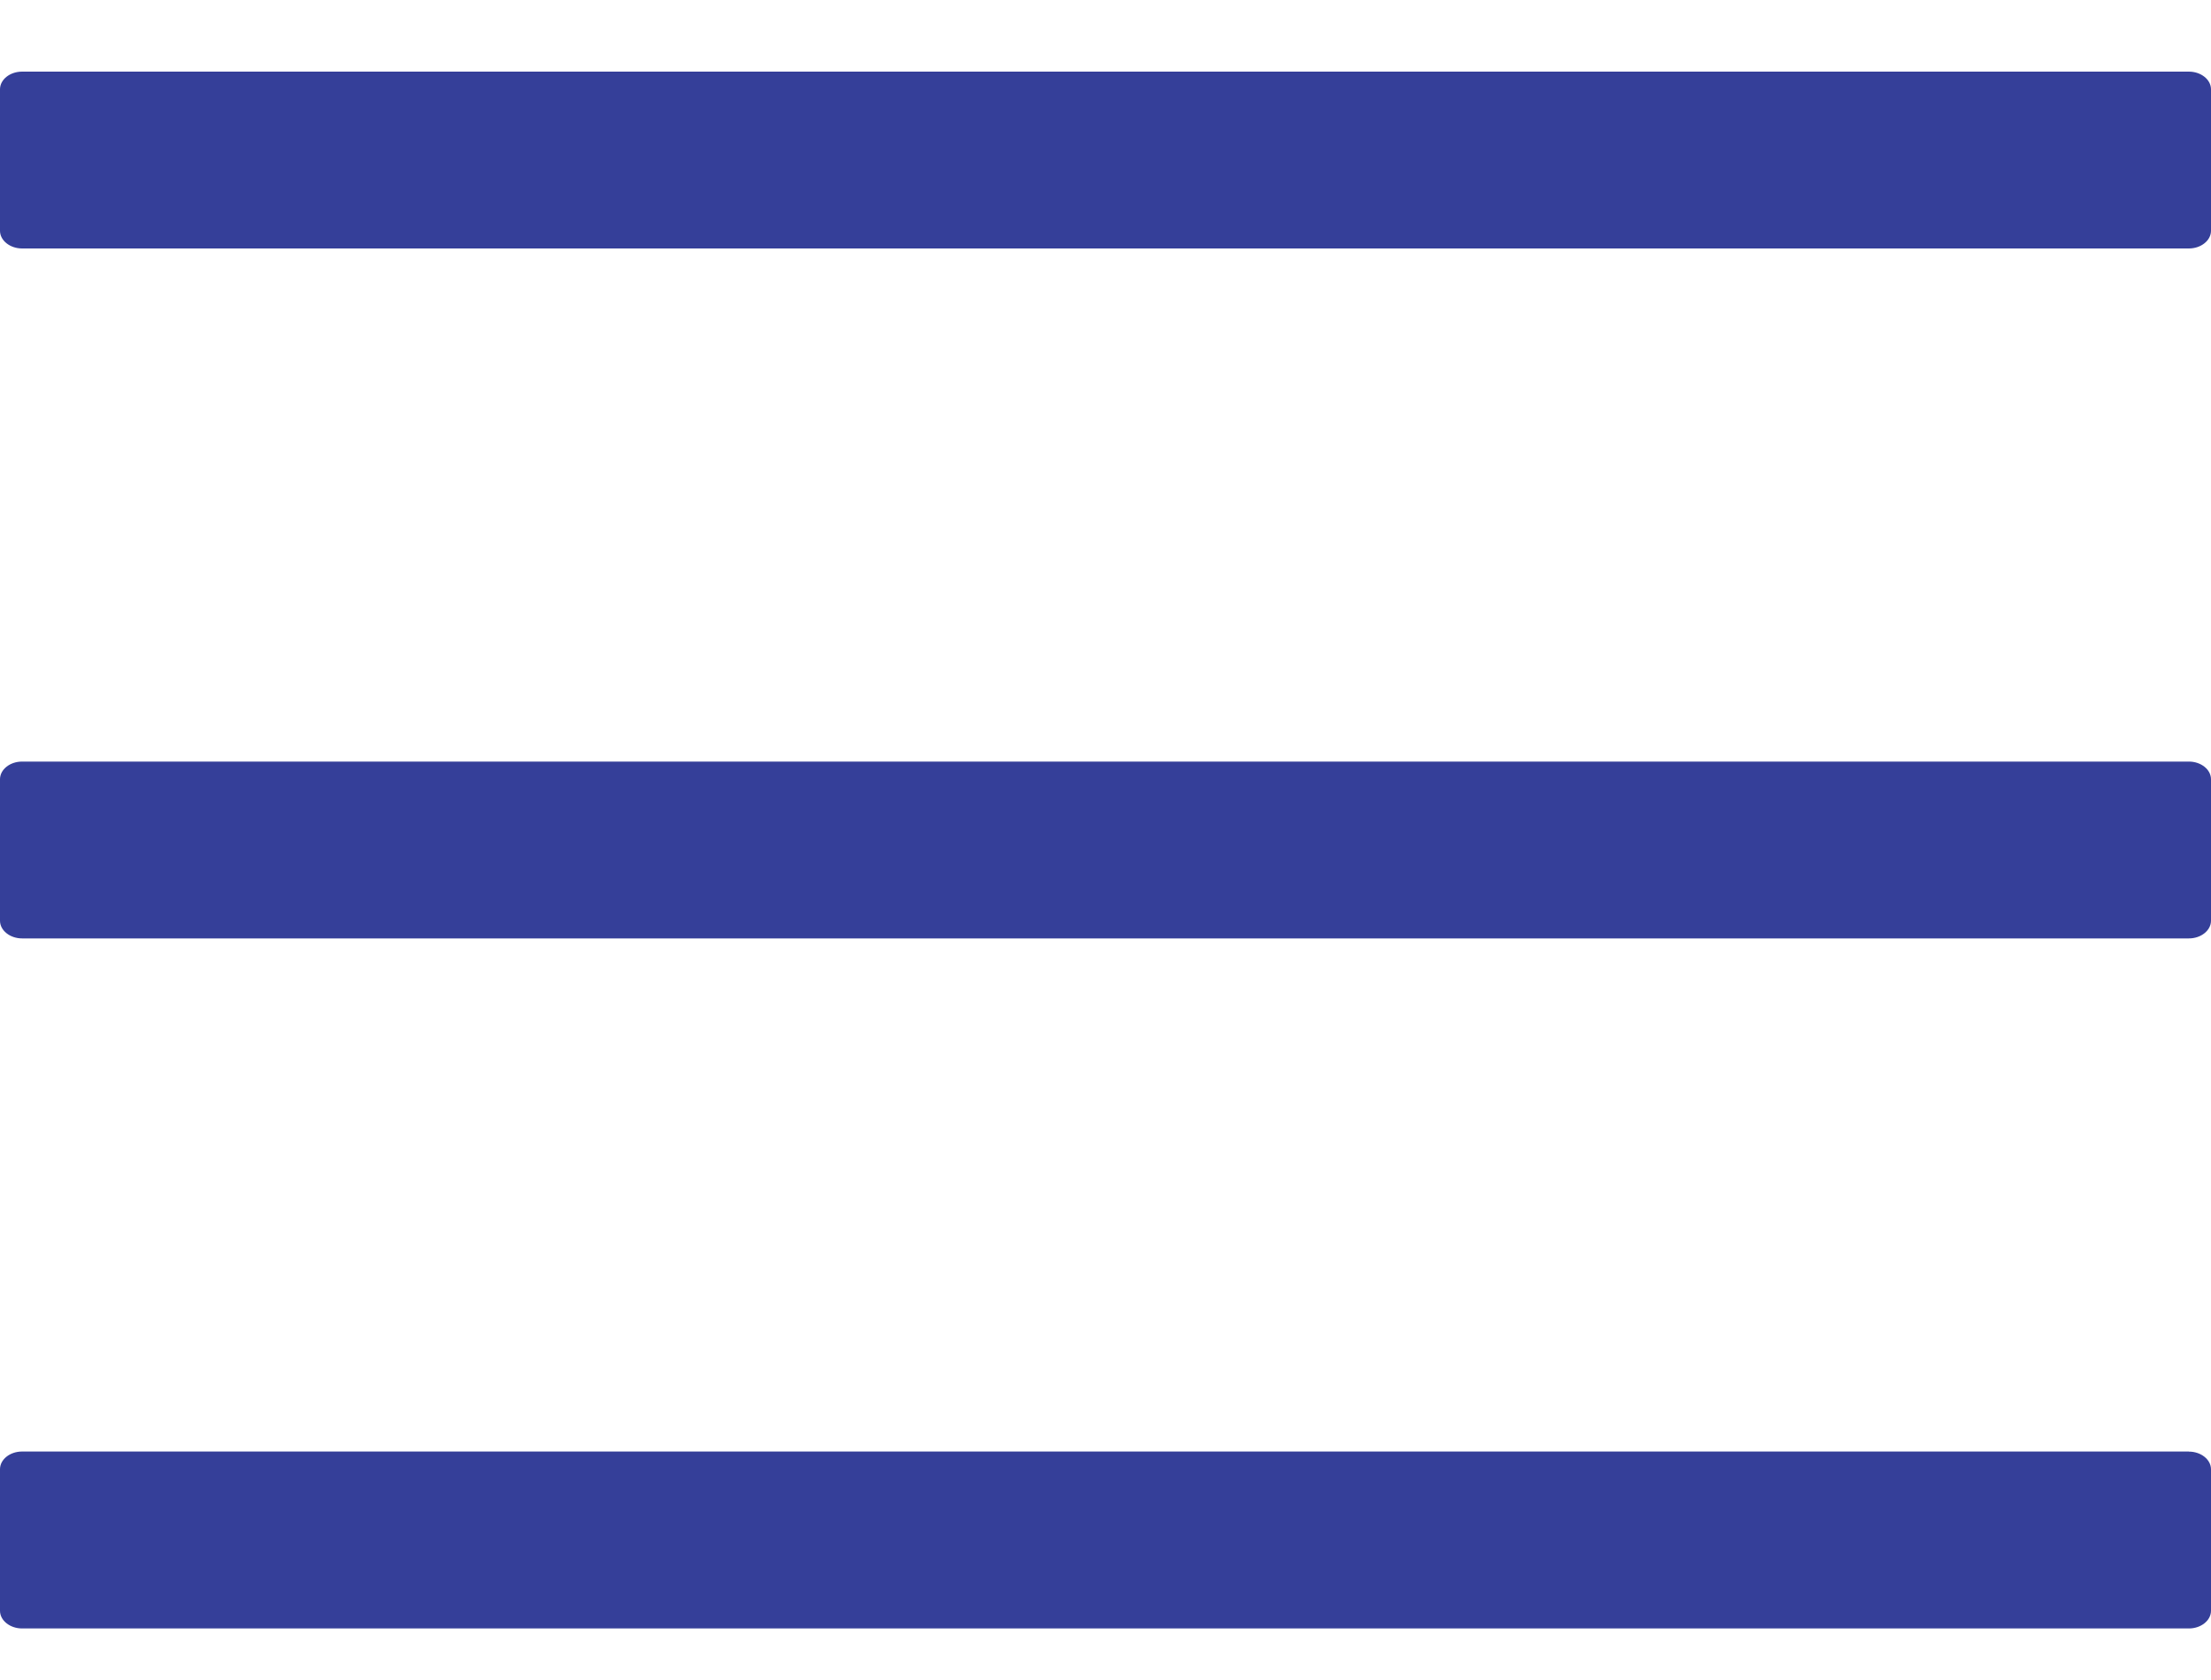
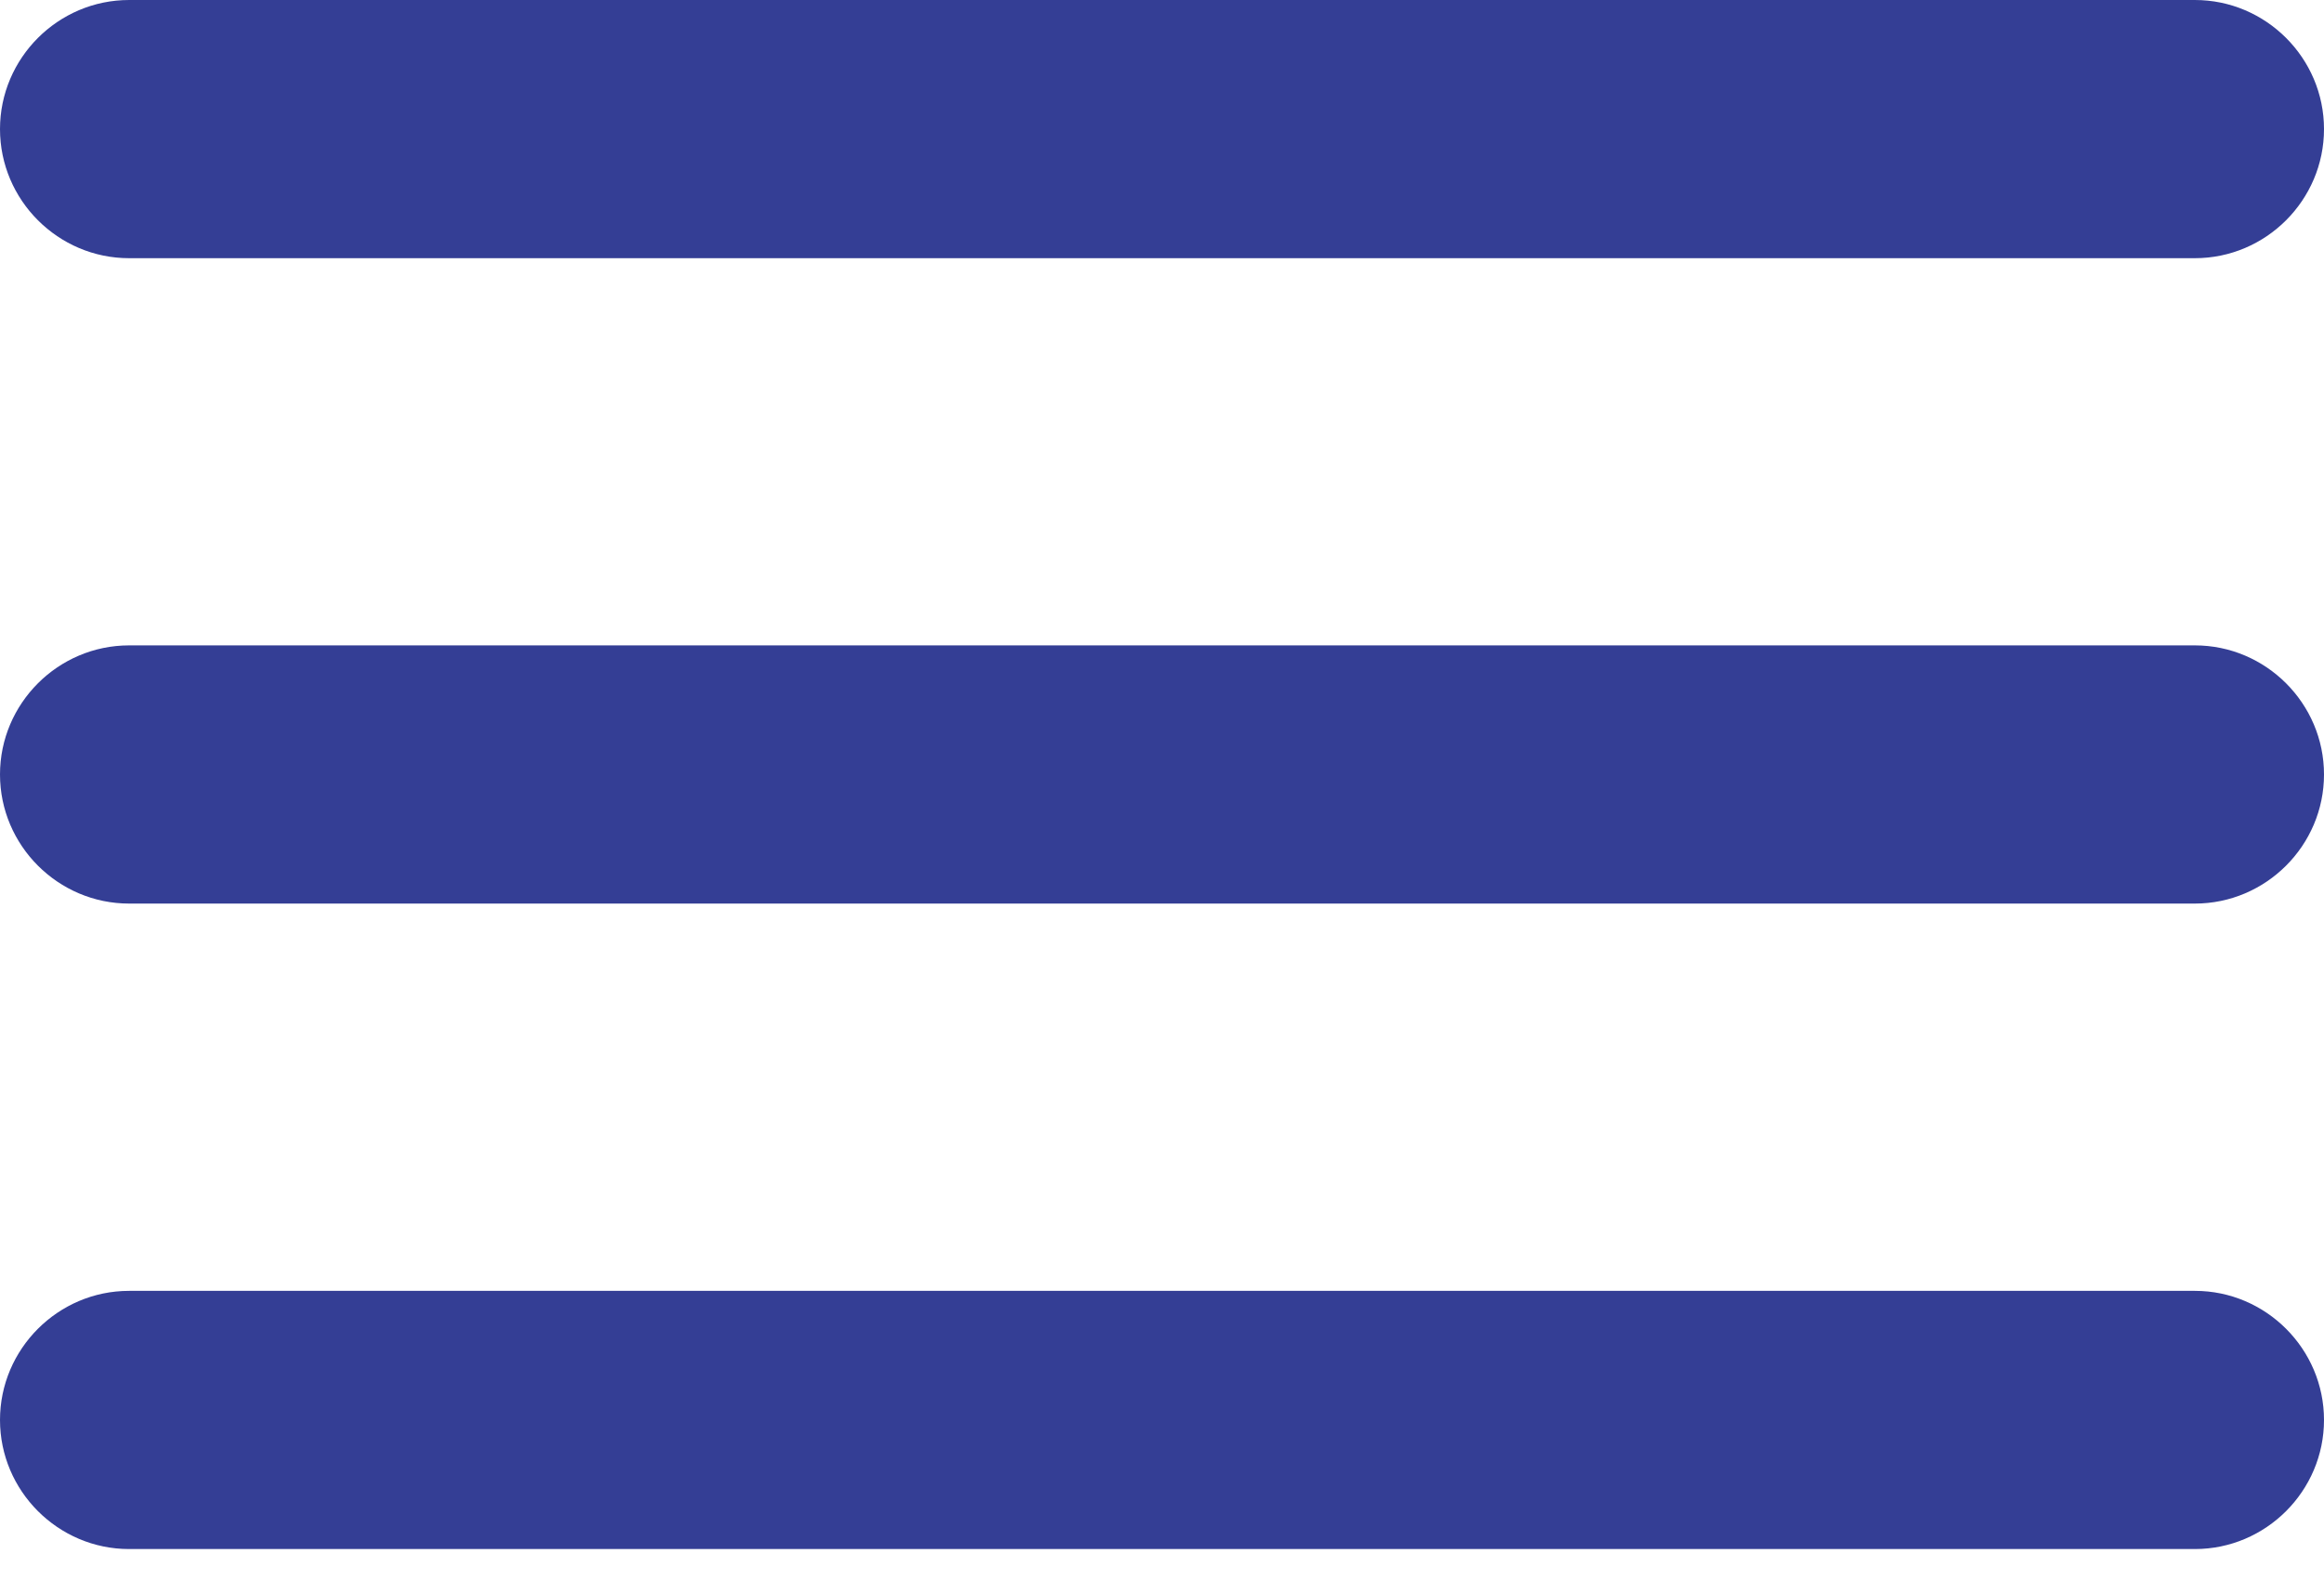
- <svg xmlns="http://www.w3.org/2000/svg" width="25" height="19" fill="none">
-   <path d="M24.75.81H.25C.112.81 0 .9 0 1.01v1.6c0 .11.113.2.25.2h24.5c.137 0 .25-.09.25-.2v-1.6c0-.11-.113-.2-.25-.2zm0 15.606H.25c-.138 0-.25.09-.25.2v1.601c0 .11.113.2.25.2h24.5c.137 0 .25-.09.25-.2v-1.6c0-.11-.113-.2-.25-.2zm0-7.803H.25c-.138 0-.25.09-.25.2v1.6c0 .11.113.2.25.2h24.5c.137 0 .25-.09.25-.2v-1.6c0-.11-.113-.2-.25-.2z" fill="#353F99" />
+ <svg xmlns="http://www.w3.org/2000/svg" width="25" height="17" viewBox="0 0 25 17" fill="none">
+   <path d="M1.389 16.667H23.611C24.375 16.667 25 16.042 25 15.278C25 14.514 24.375 13.889 23.611 13.889H1.389C0.625 13.889 0 14.514 0 15.278C0 16.042 0.625 16.667 1.389 16.667ZM1.389 9.722H23.611C24.375 9.722 25 9.097 25 8.333C25 7.569 24.375 6.944 23.611 6.944H1.389C0.625 6.944 0 7.569 0 8.333C0 9.097 0.625 9.722 1.389 9.722ZM0 1.389C0 2.153 0.625 2.778 1.389 2.778H23.611C24.375 2.778 25 2.153 25 1.389C25 0.625 24.375 0 23.611 0H1.389C0.625 0 0 0.625 0 1.389Z" fill="#343E95" />
</svg>
